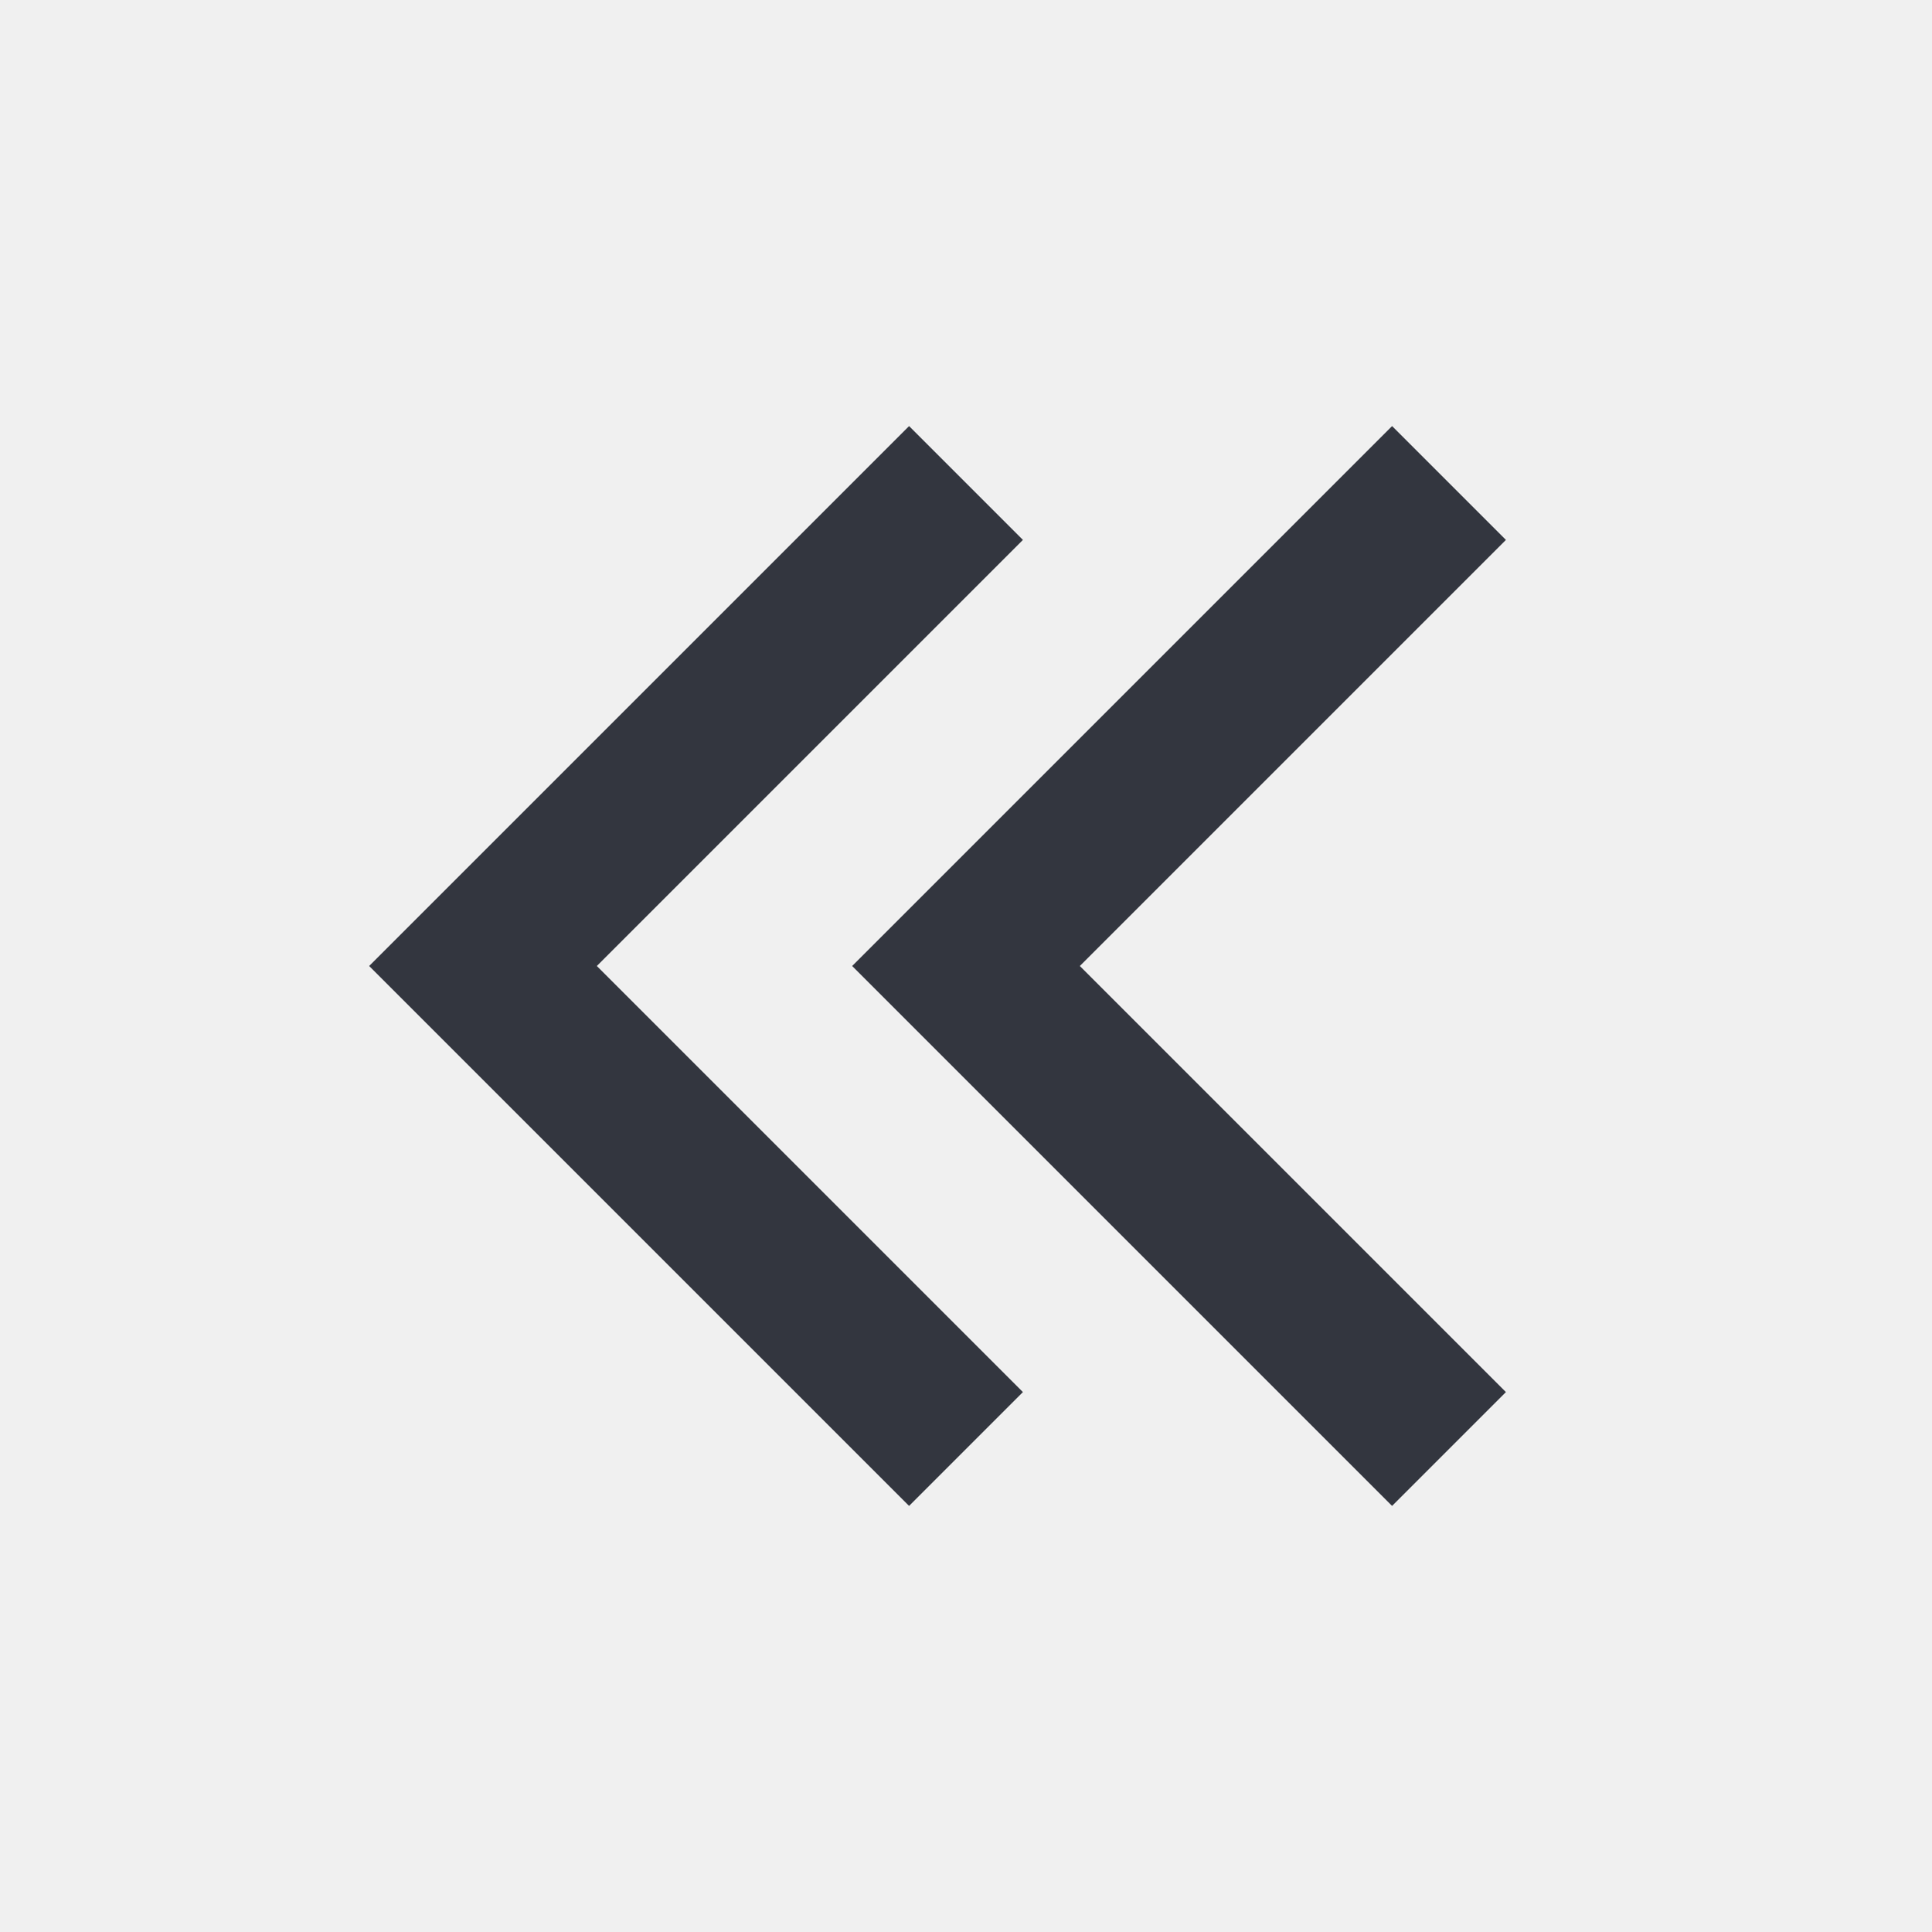
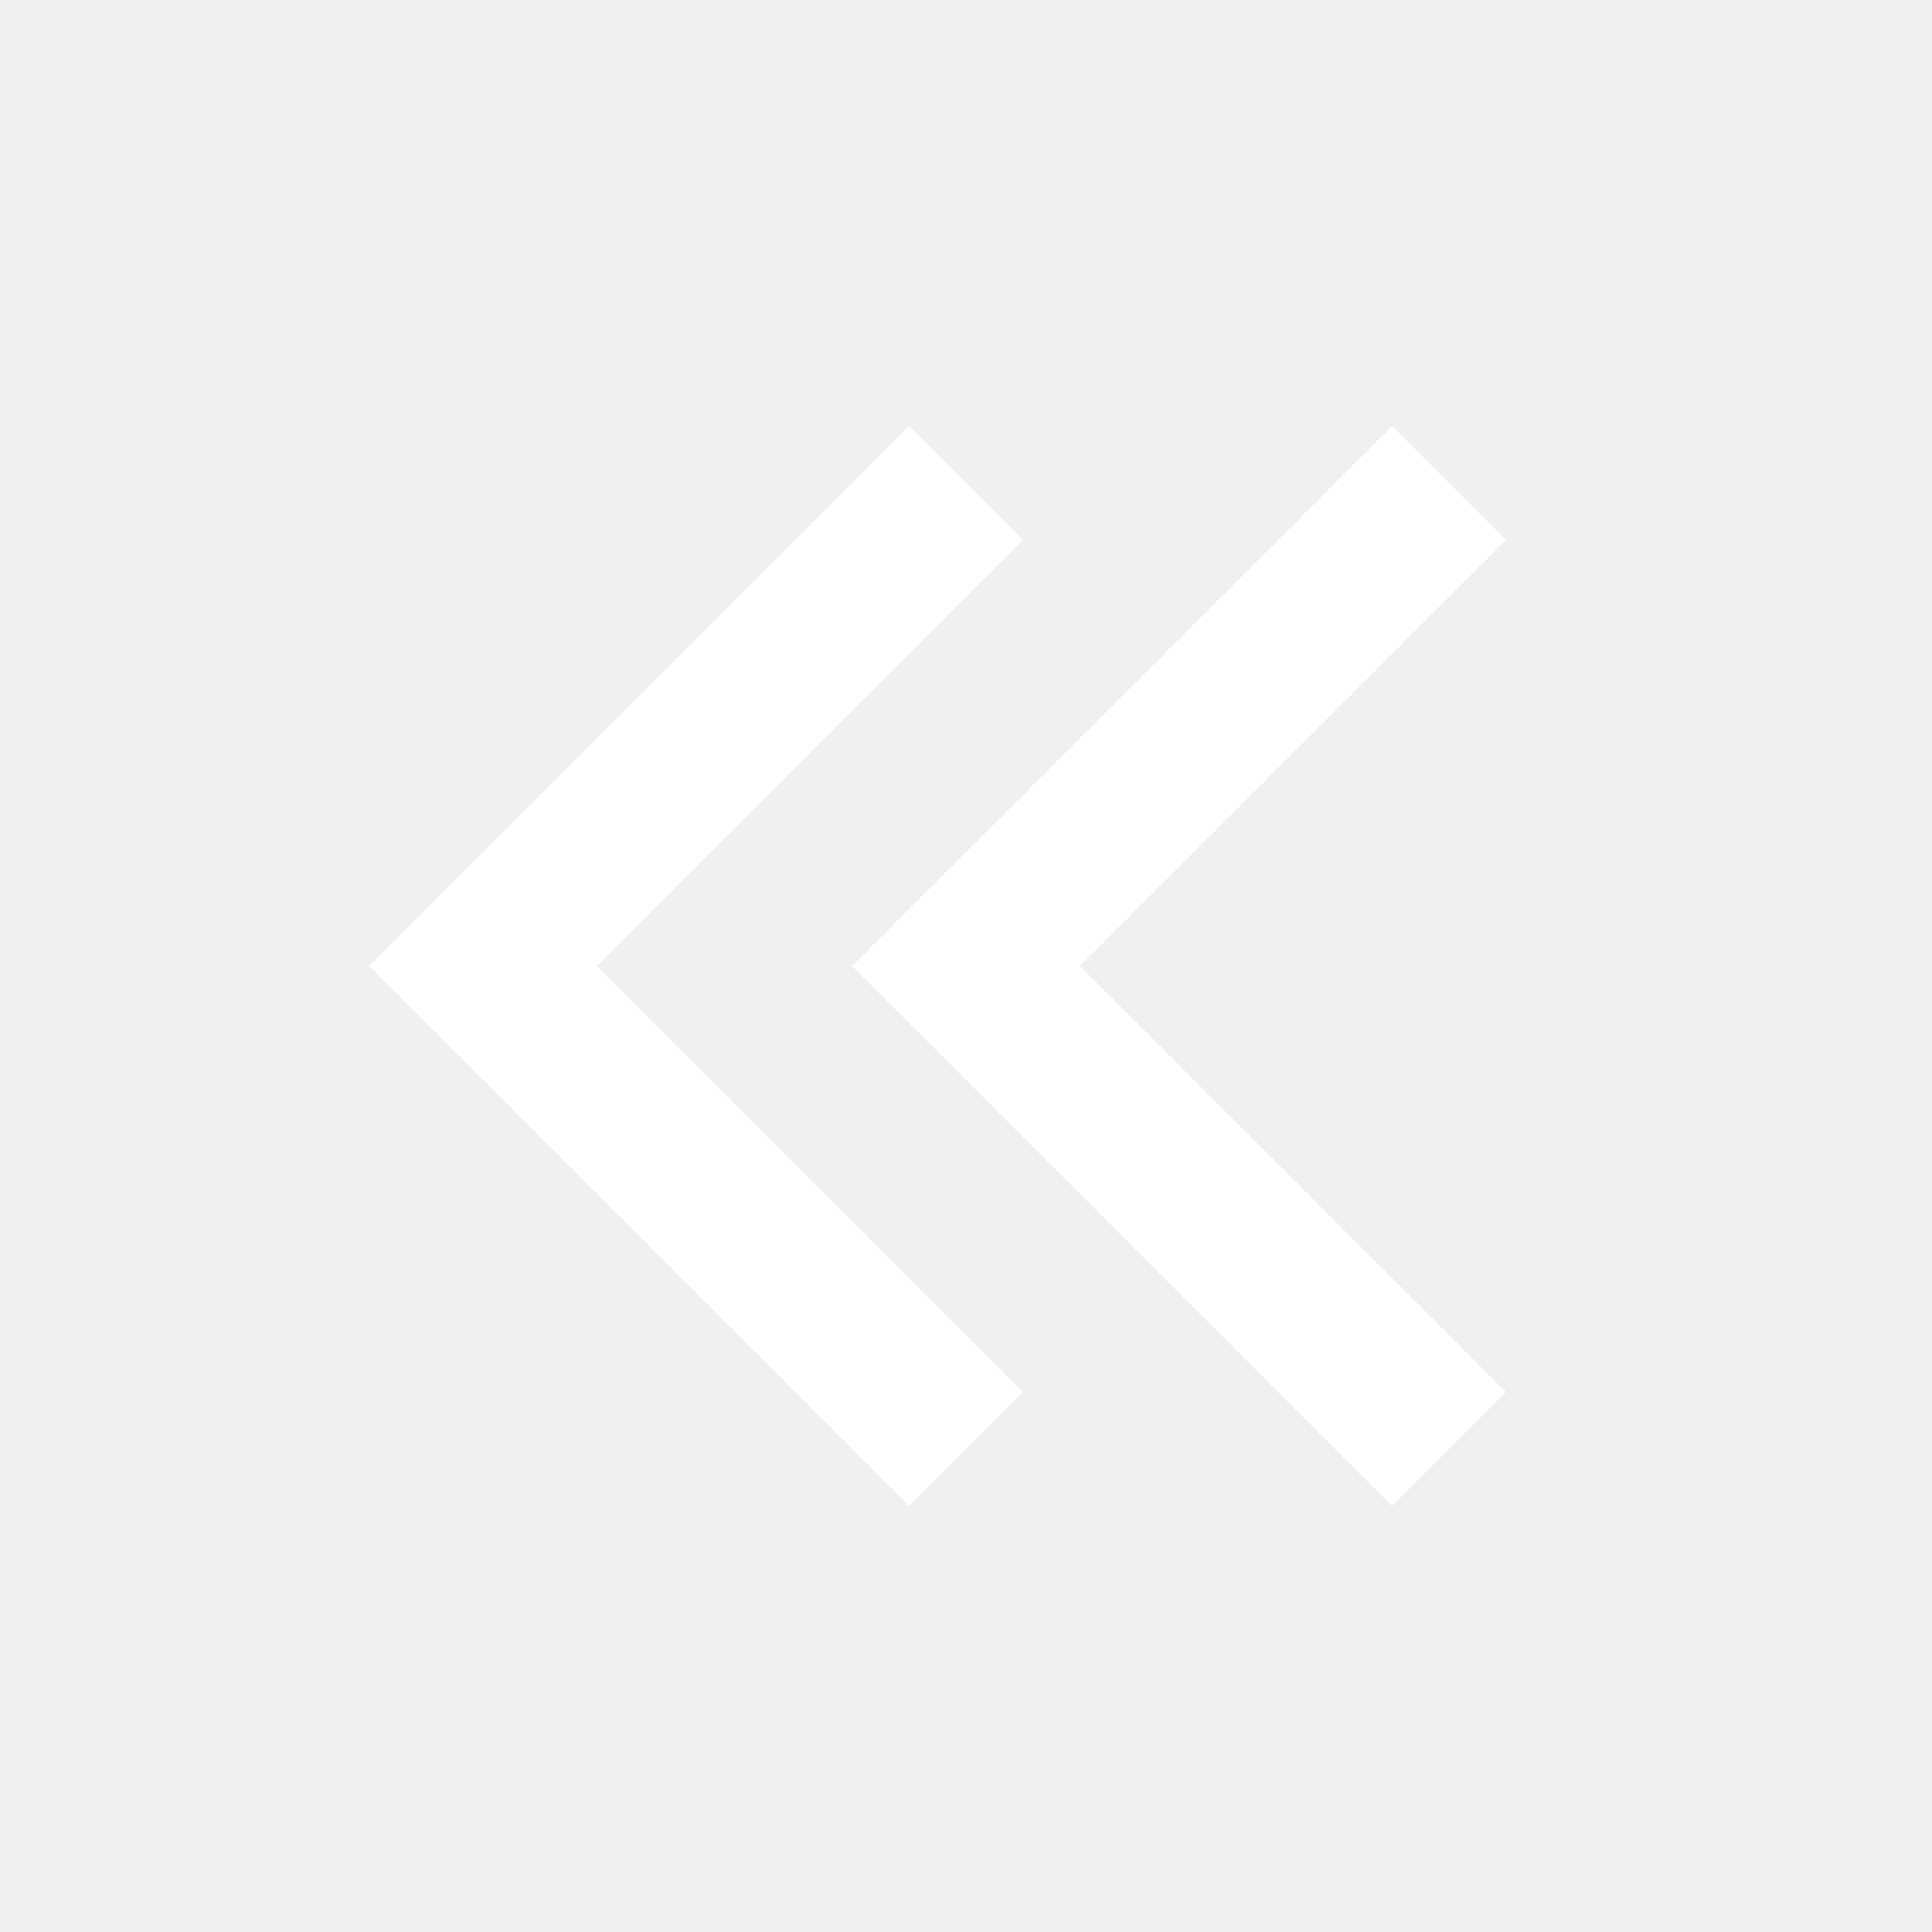
<svg xmlns="http://www.w3.org/2000/svg" width="24" height="24" viewBox="0 0 24 24" fill="none">
-   <path d="M12 18L6 12L12 6" stroke="#33363F" stroke-width="2" />
-   <path d="M18 18L12 12L18 6" stroke="#33363F" stroke-width="2" />
+   <path d="M12 18L6 12L12 6" stroke="#FFF" stroke-width="2" />
+   <path d="M18 18L12 12L18 6" stroke="#FFF" stroke-width="2" />
</svg>
